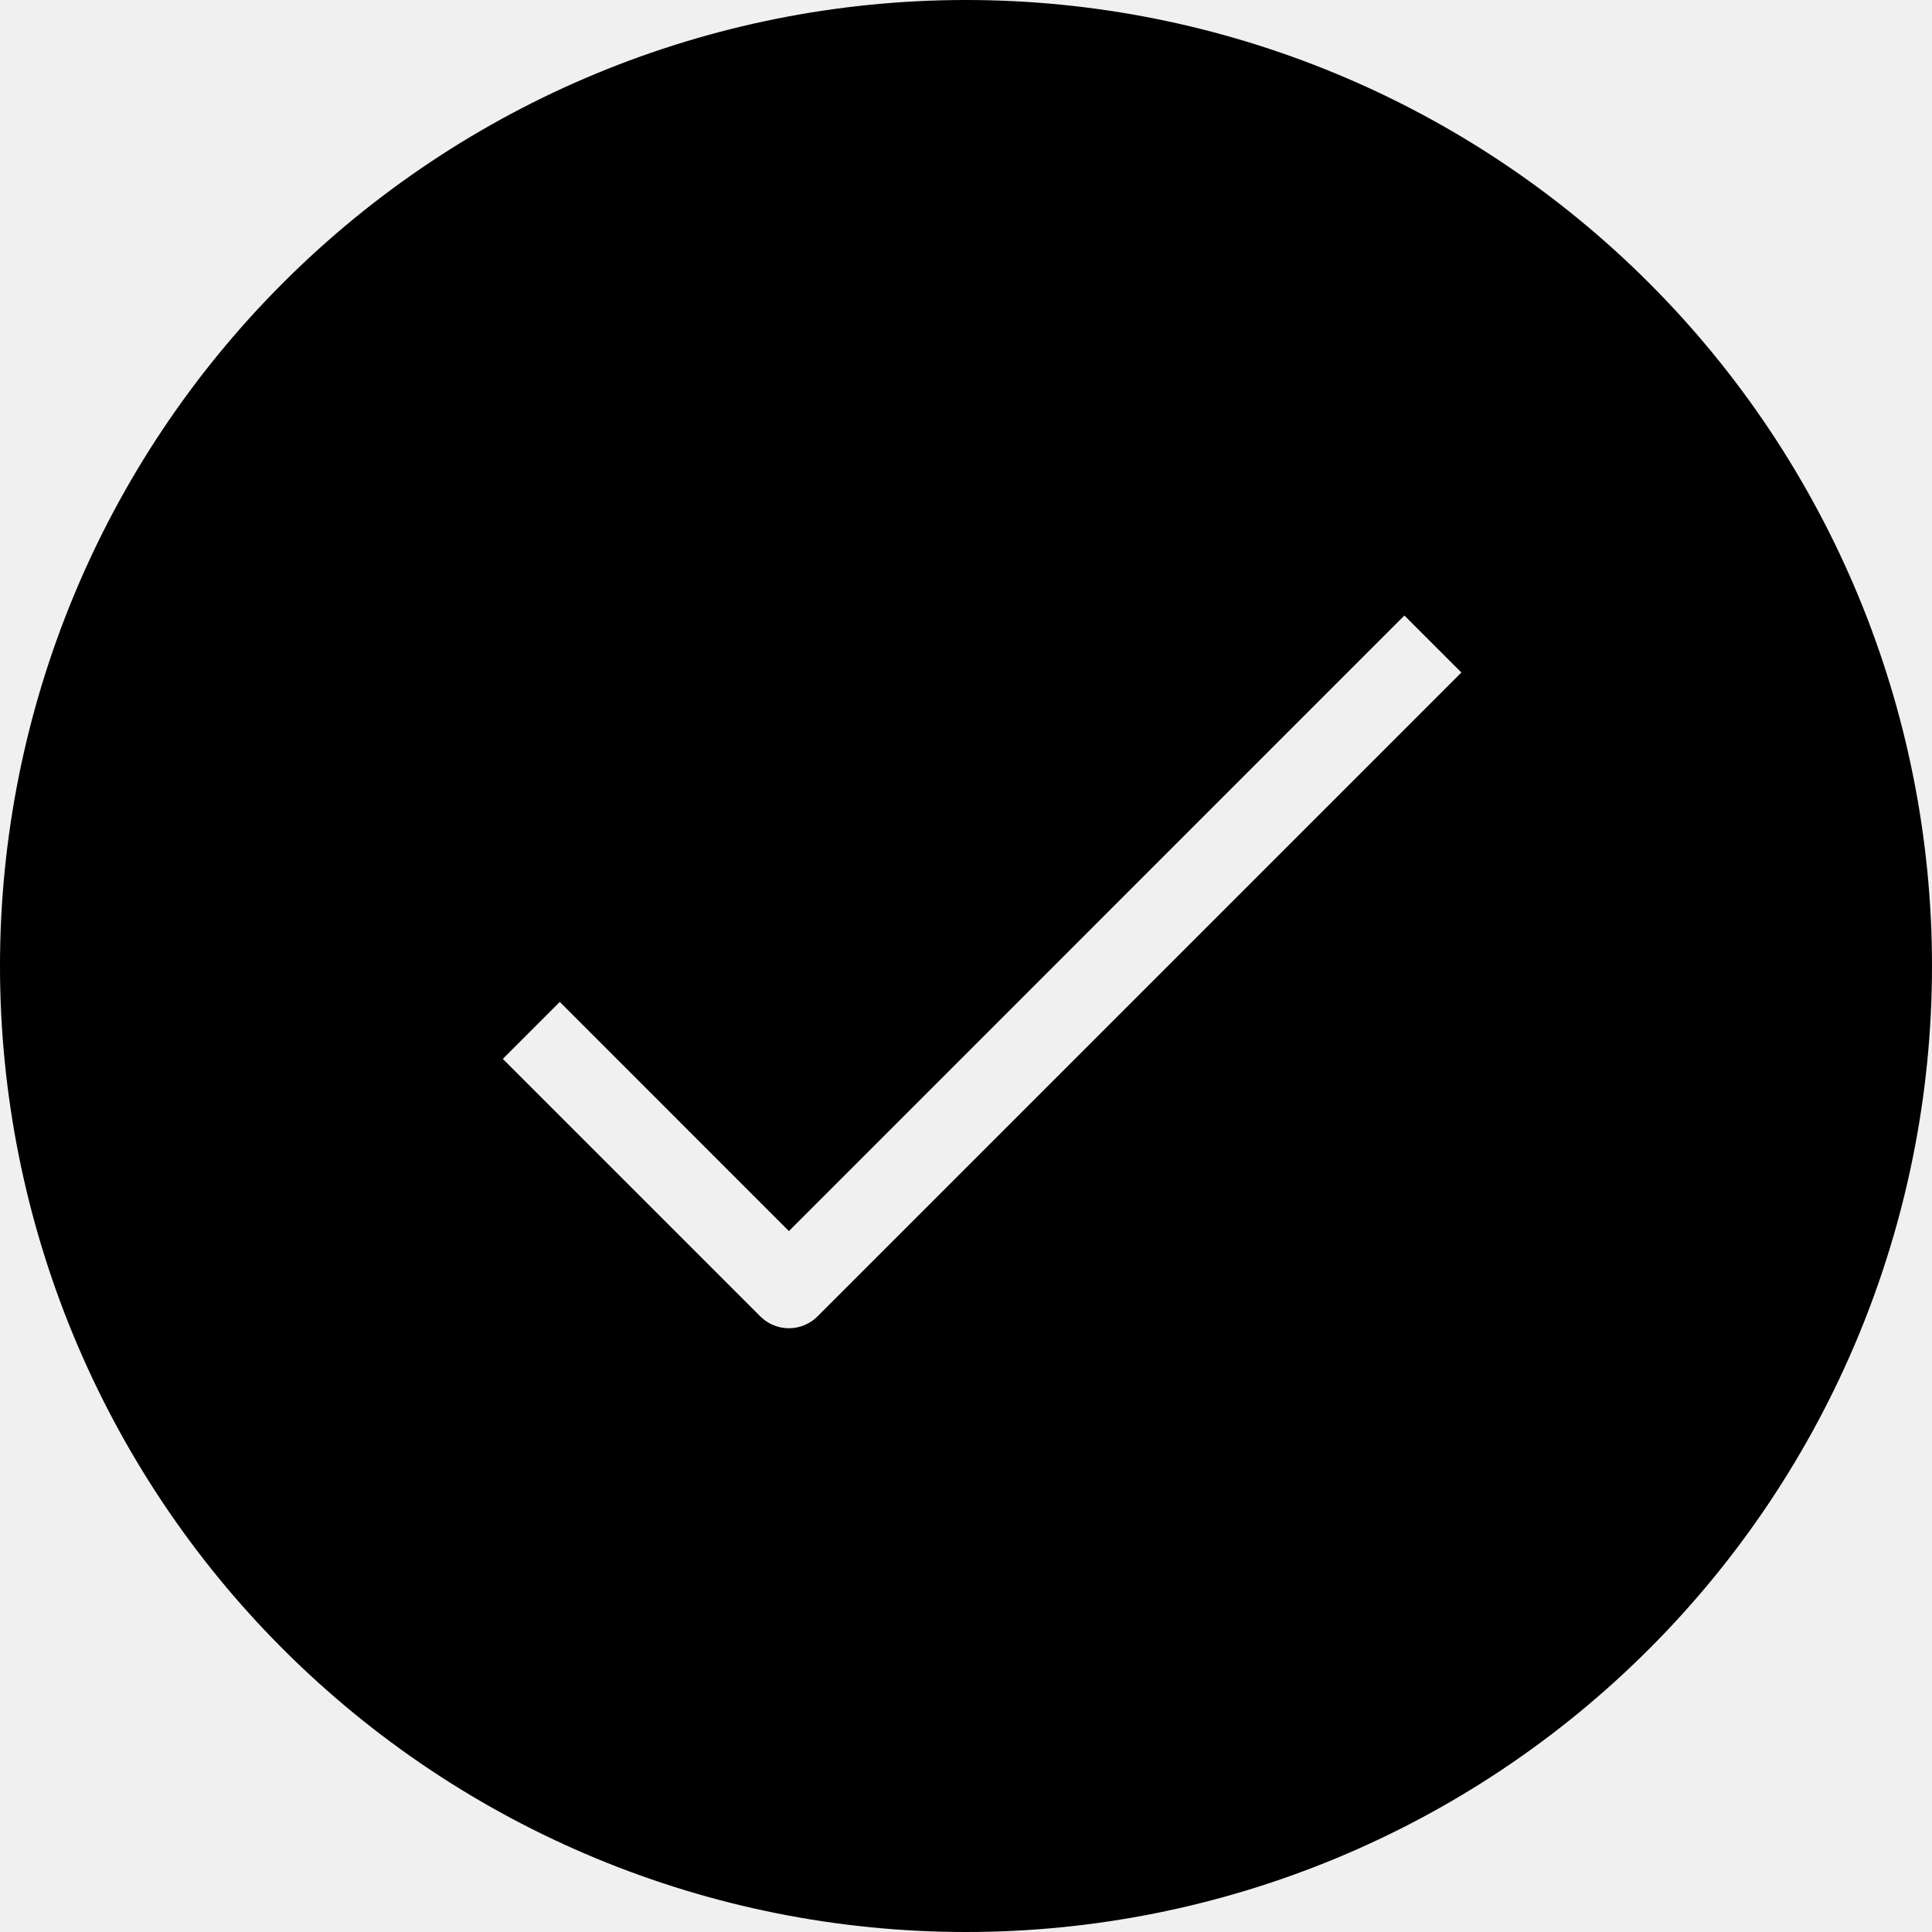
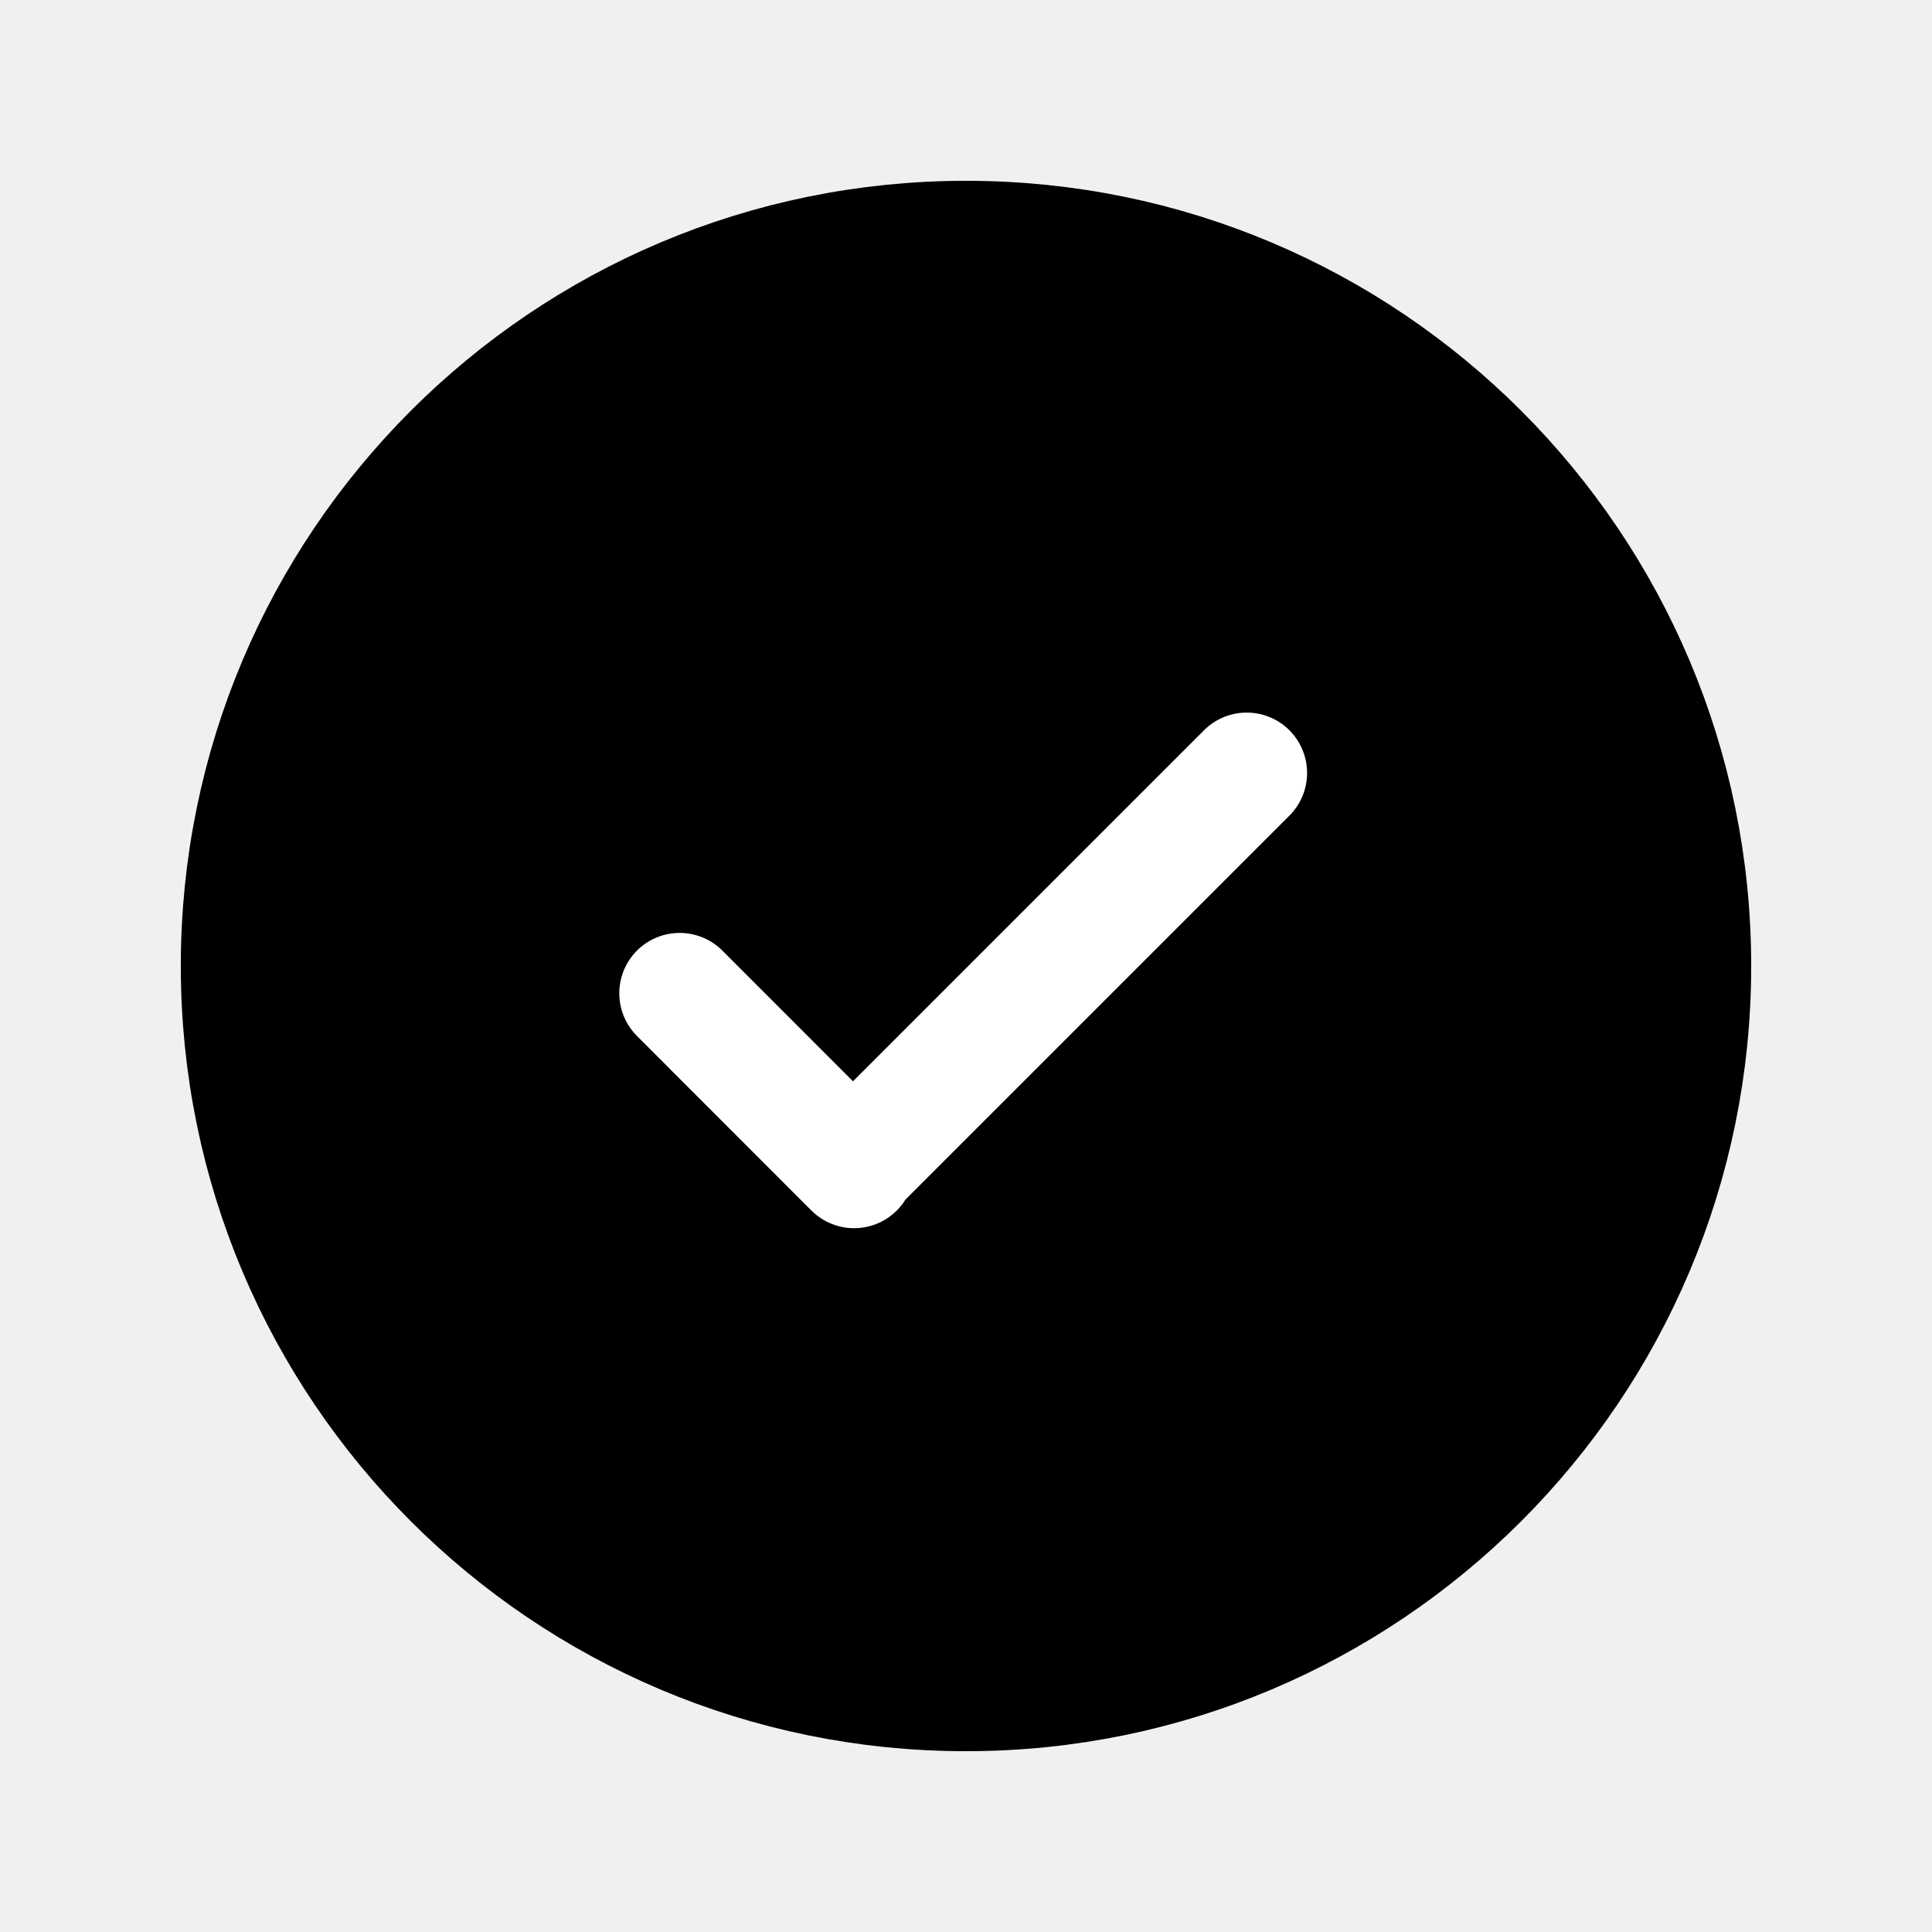
<svg xmlns="http://www.w3.org/2000/svg" viewBox="0 0 24 24" fill="none">
-   <g clip-path="url(#clip0_1_2)">
-     <path fill-rule="evenodd" clip-rule="evenodd" d="M3.515 20.485C1.264 18.235 0 15.183 0 12C0 8.817 1.264 5.765 3.515 3.515C5.765 1.264 8.817 0 12 0C15.183 0 18.235 1.264 20.485 3.515C22.736 5.765 24 8.817 24 12C24 15.183 22.736 18.235 20.485 20.485C18.235 22.736 15.183 24 12 24C8.817 24 5.765 22.736 3.515 20.485ZM10.154 16.354L18.154 8.354L17.446 7.646L9.8 15.293L6.954 12.446L6.246 13.154L9.446 16.354C9.54 16.447 9.667 16.5 9.8 16.5C9.933 16.5 10.06 16.447 10.154 16.354Z" fill="currentColor" />
-   </g>
-   <defs>
-     <clipPath id="clip0_1_2">
-       <rect width="24" height="24" fill="currentColor" />
-     </clipPath>
-   </defs>
+   <circle cx="12" cy="12" r="9.004" fill="currentColor" stroke="currentColor" stroke-width="1.5" stroke-linecap="round" stroke-linejoin="round" />
+   <path d="M8.443 12.339L10.61 14.507L10.596 14.493L15.487 9.602" stroke="white" stroke-width="1.5" stroke-linecap="round" stroke-linejoin="round" />
</svg>
